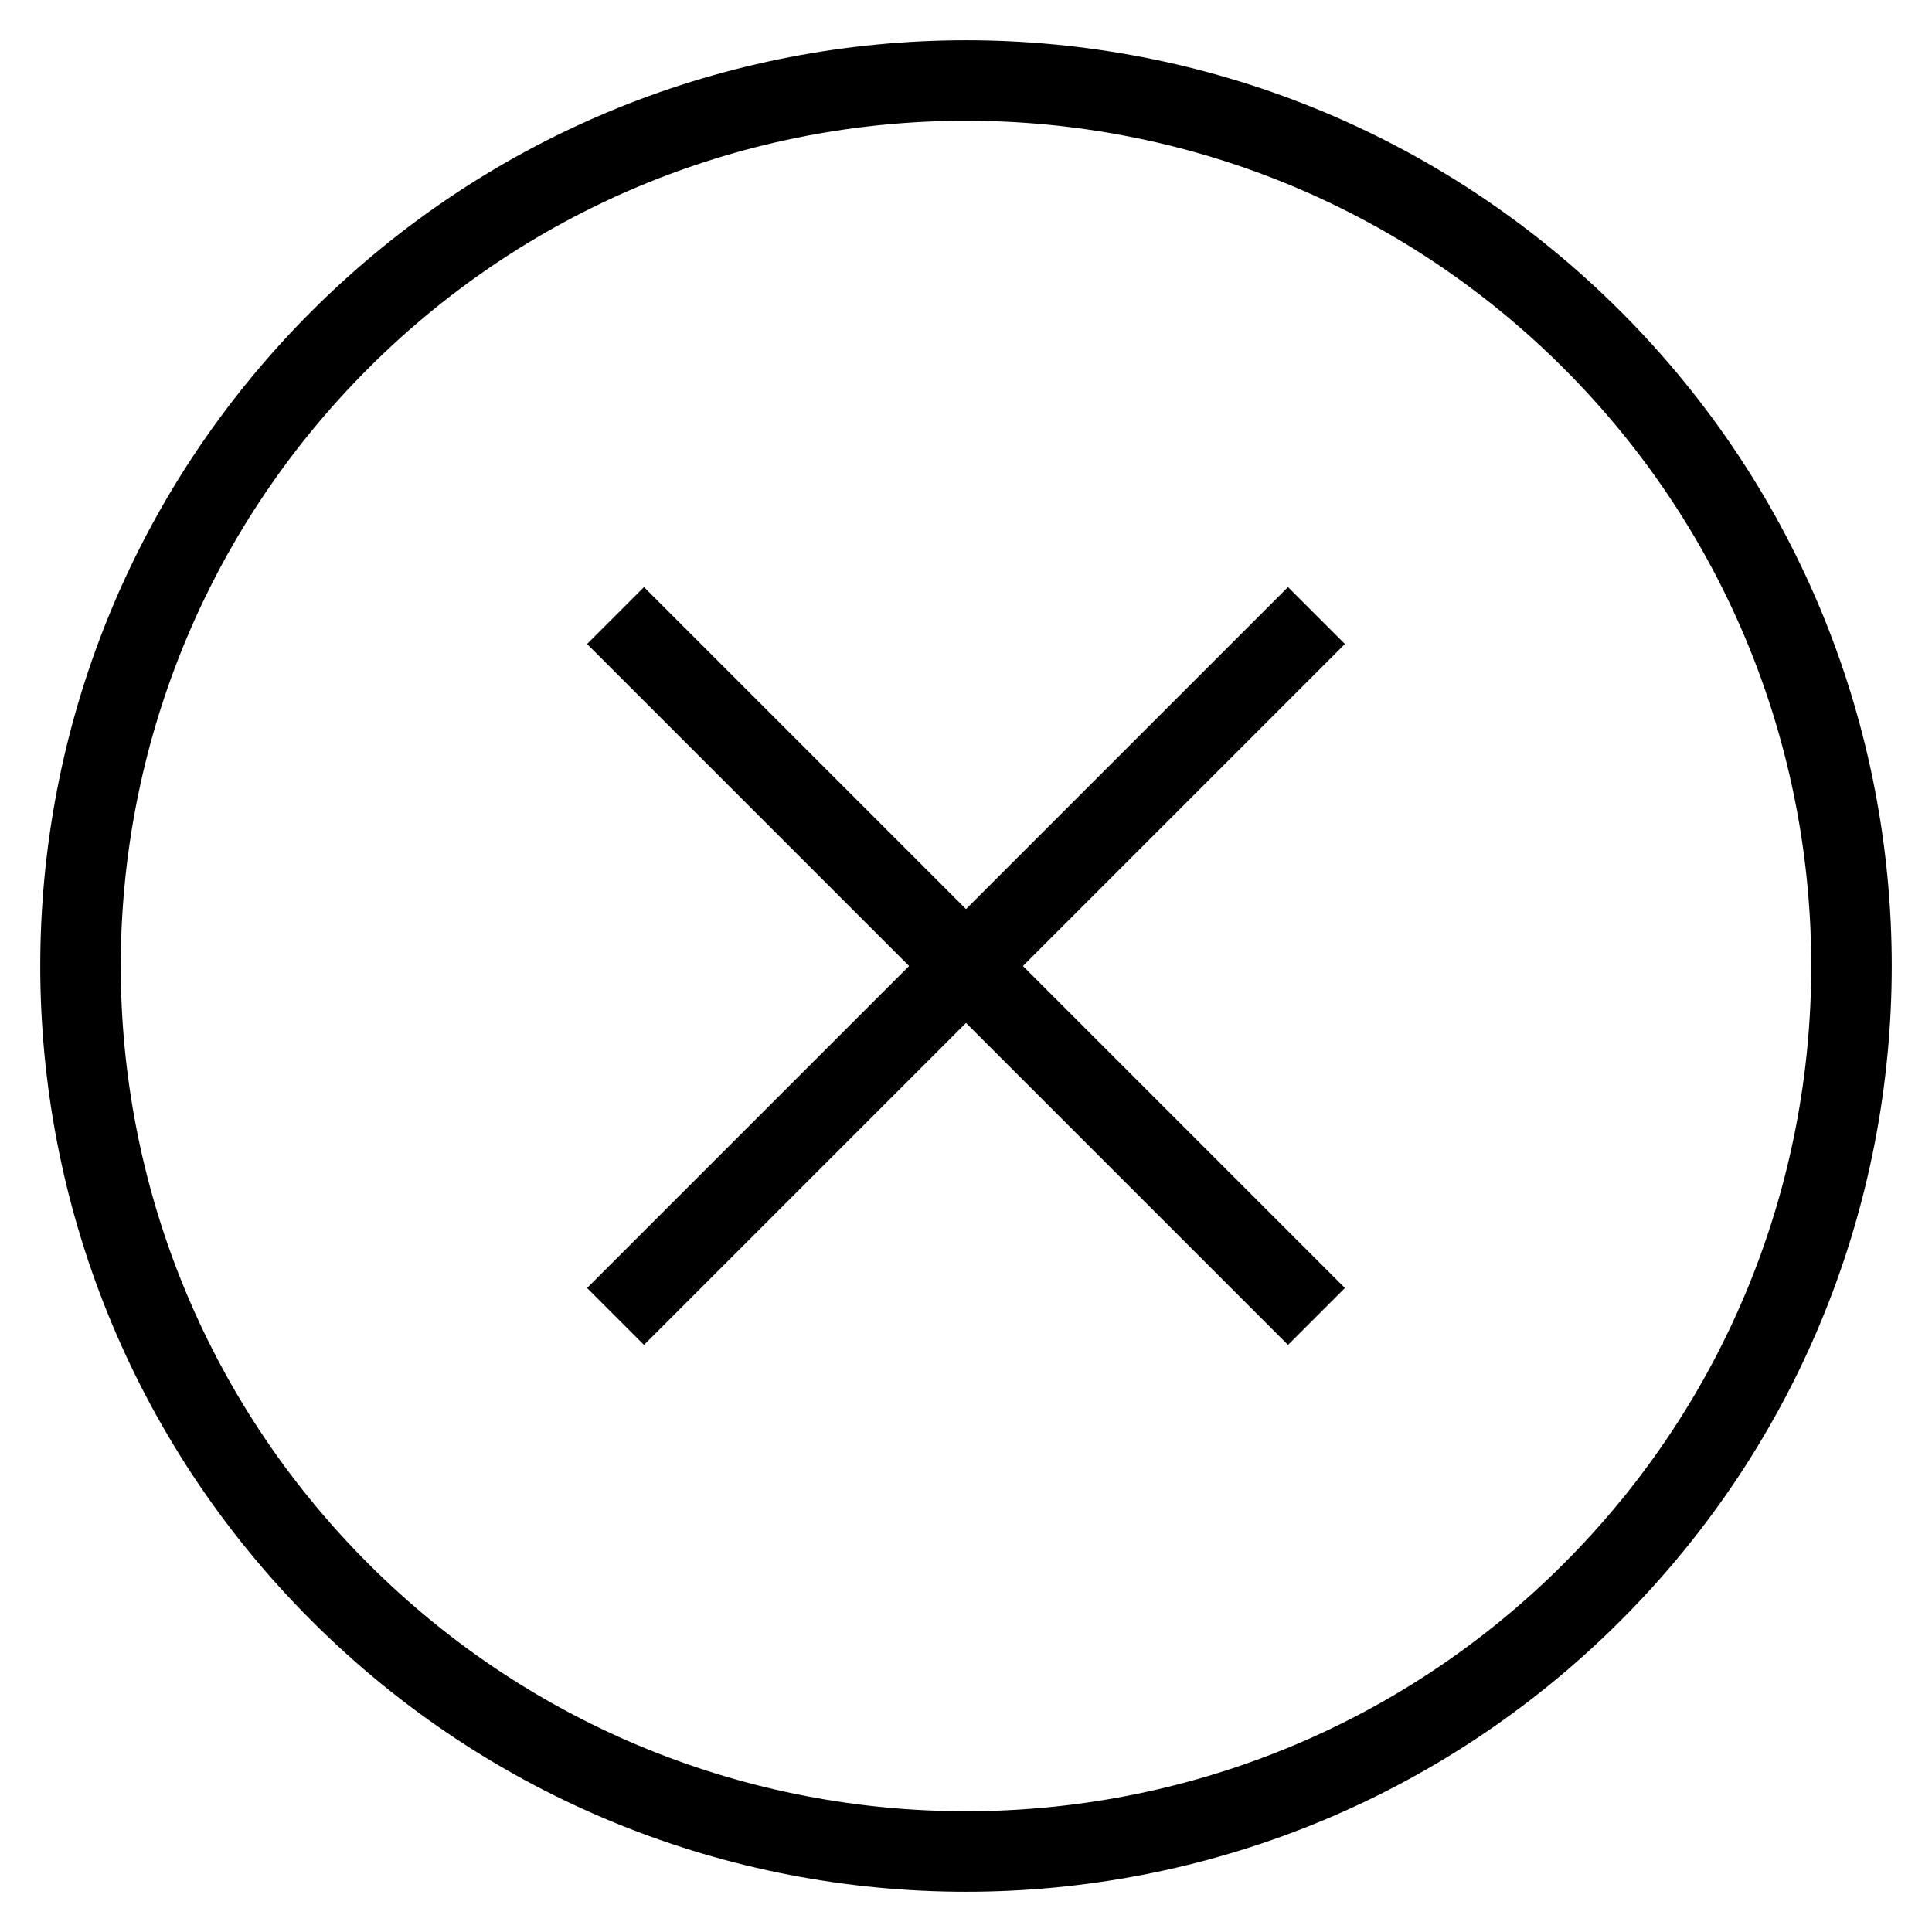
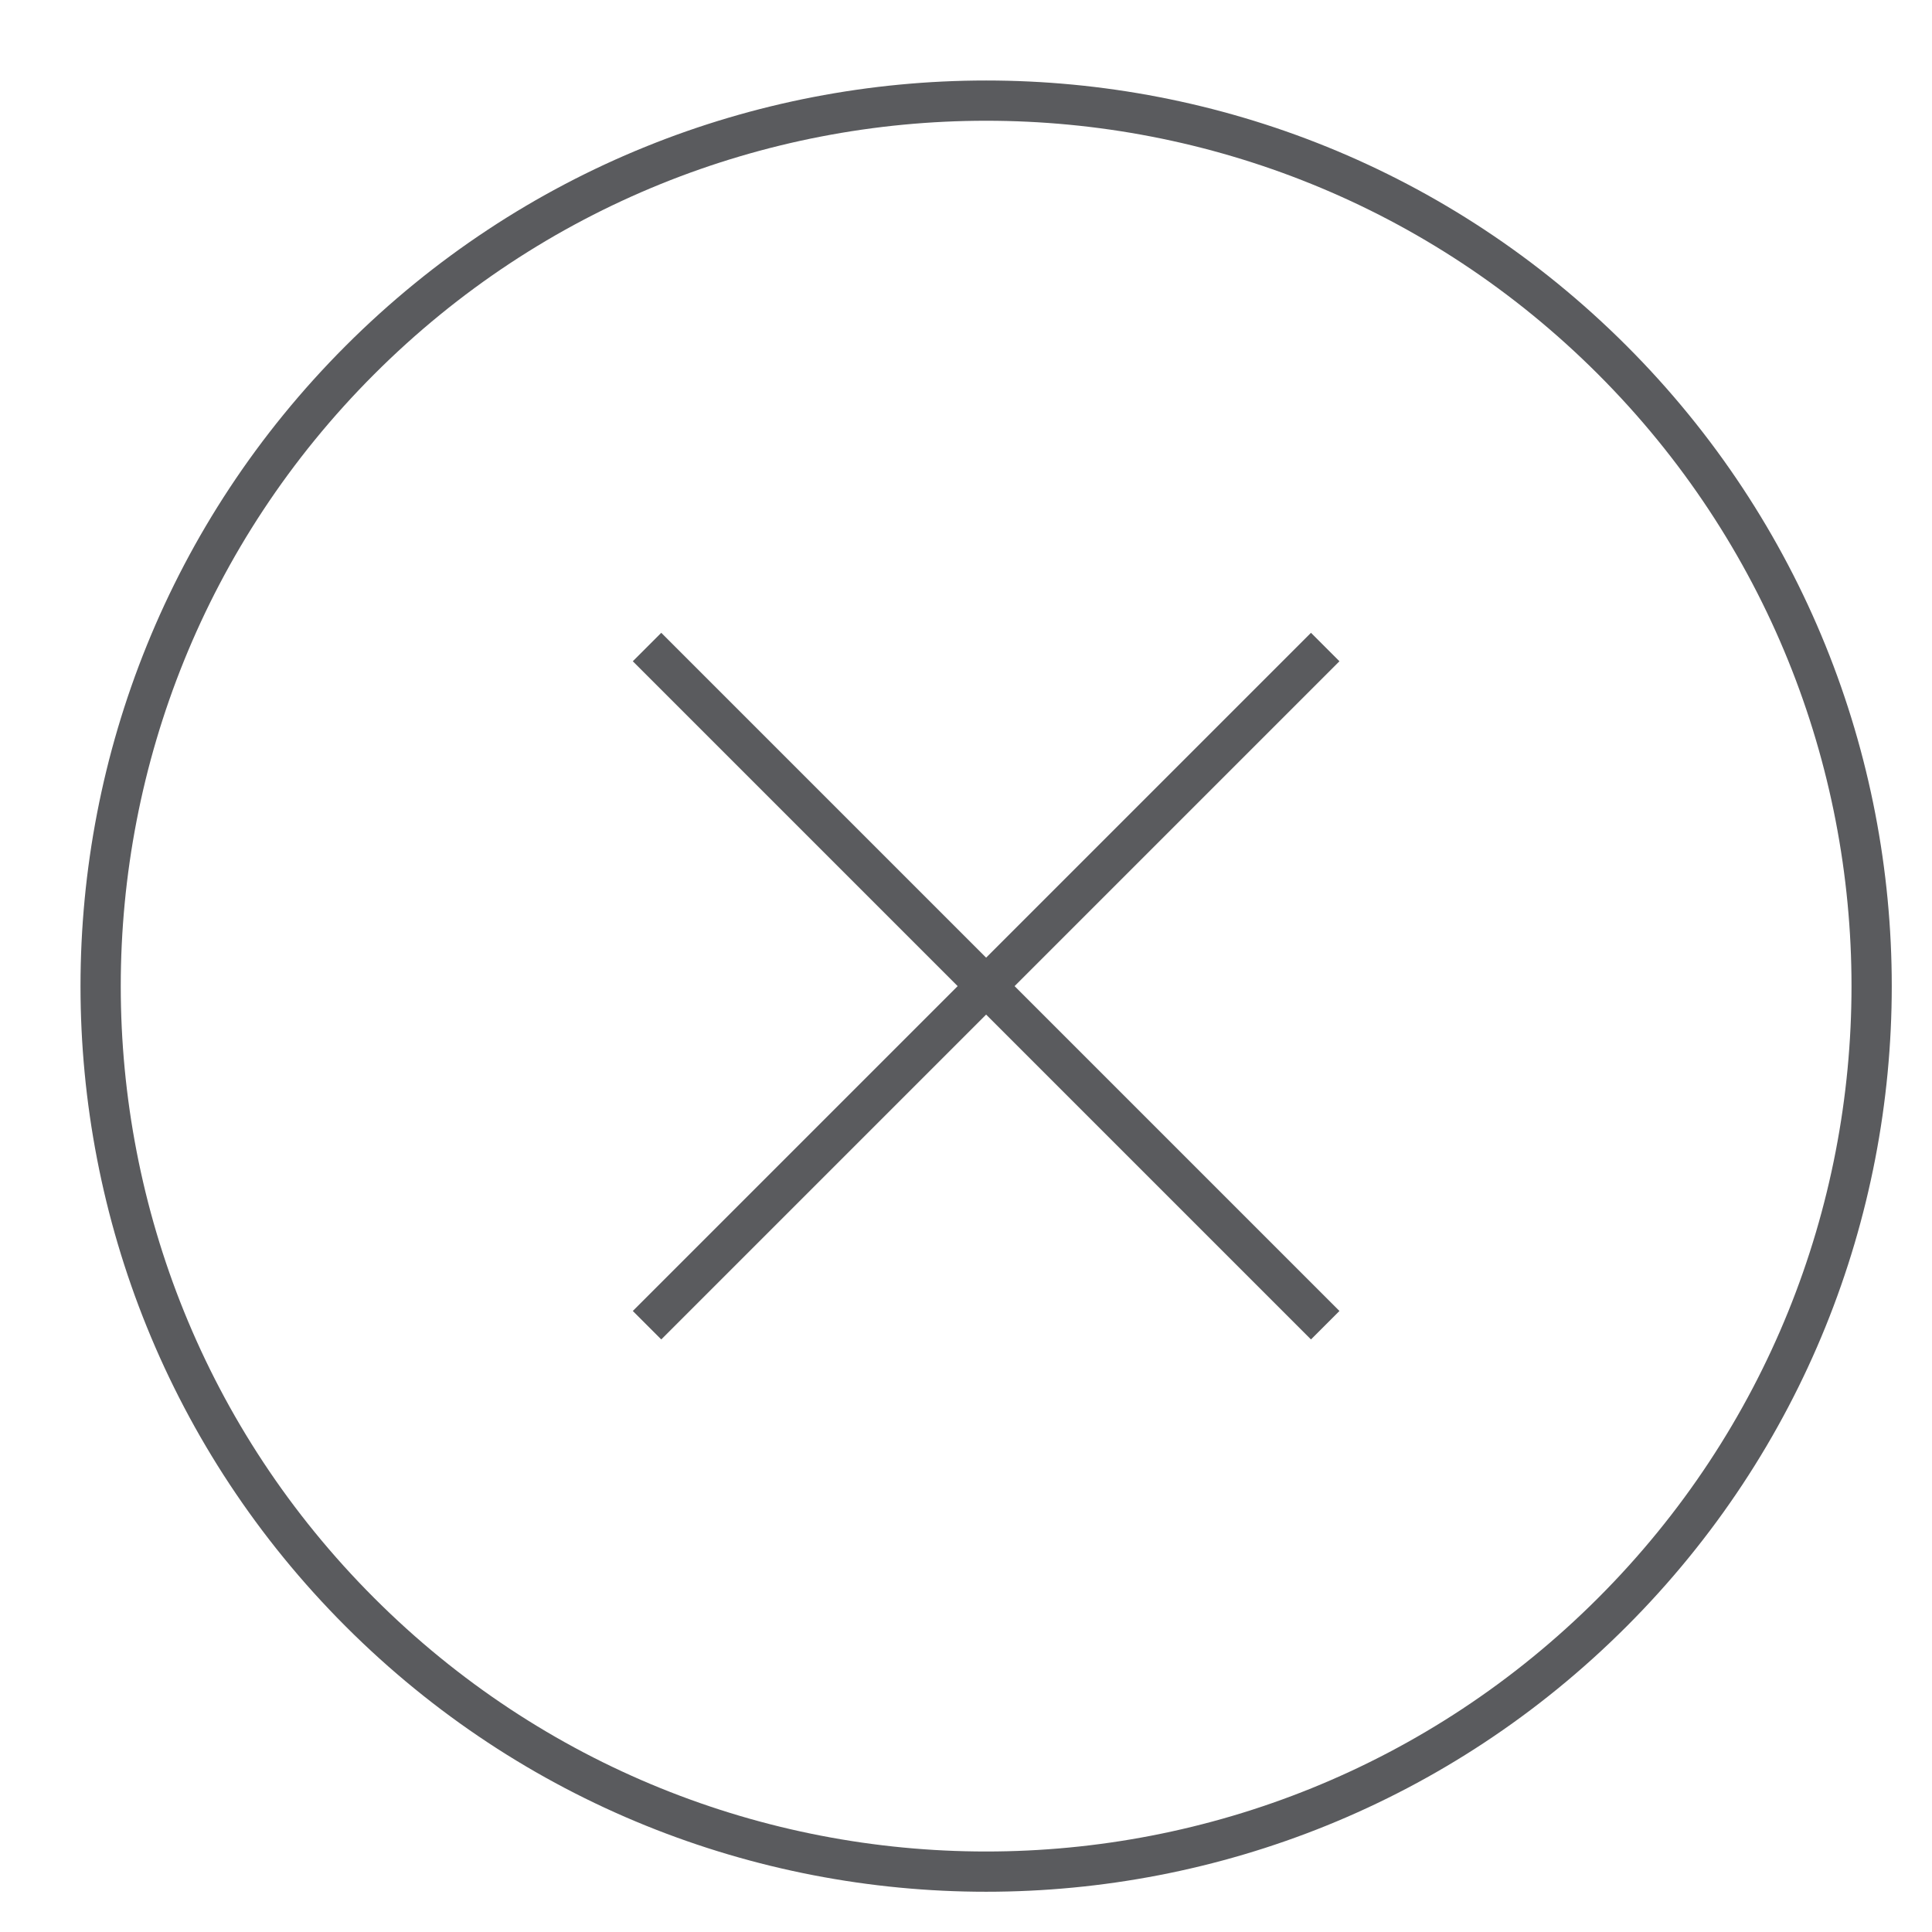
- <svg xmlns="http://www.w3.org/2000/svg" id="target" viewBox="0 0 48 48">
-   <line x1="16" y1="32" x2="32" y2="16" fill="none" stroke="currentColor" stroke-linecap="square" stroke-linejoin="round" stroke-width="2" />
-   <line x1="16" y1="16" x2="32" y2="32" fill="none" stroke="currentColor" stroke-linecap="square" stroke-linejoin="round" stroke-width="2" />
-   <circle cx="24" cy="24" r="22" transform="translate(-9.941 24) rotate(-45)" fill="none" stroke="currentColor" stroke-linecap="square" stroke-linejoin="round" stroke-width="2" />
+ <svg xmlns="http://www.w3.org/2000/svg" viewBox="0 0 48 48">
+   <line x1="16.429" y1="32.571" x2="32.571" y2="16.429" fill="none" stroke="#5a5b5e" stroke-linecap="square" stroke-linejoin="round" />
+   <line x1="16.429" y1="16.429" x2="32.571" y2="32.571" fill="none" stroke="#5a5b5e" stroke-linecap="square" stroke-linejoin="round" />
+   <circle cx="24.5" cy="24.5" r="22" transform="translate(-10.148 24.5) rotate(-45)" fill="none" stroke="#5a5b5e" stroke-linecap="square" stroke-linejoin="round" />
</svg>
